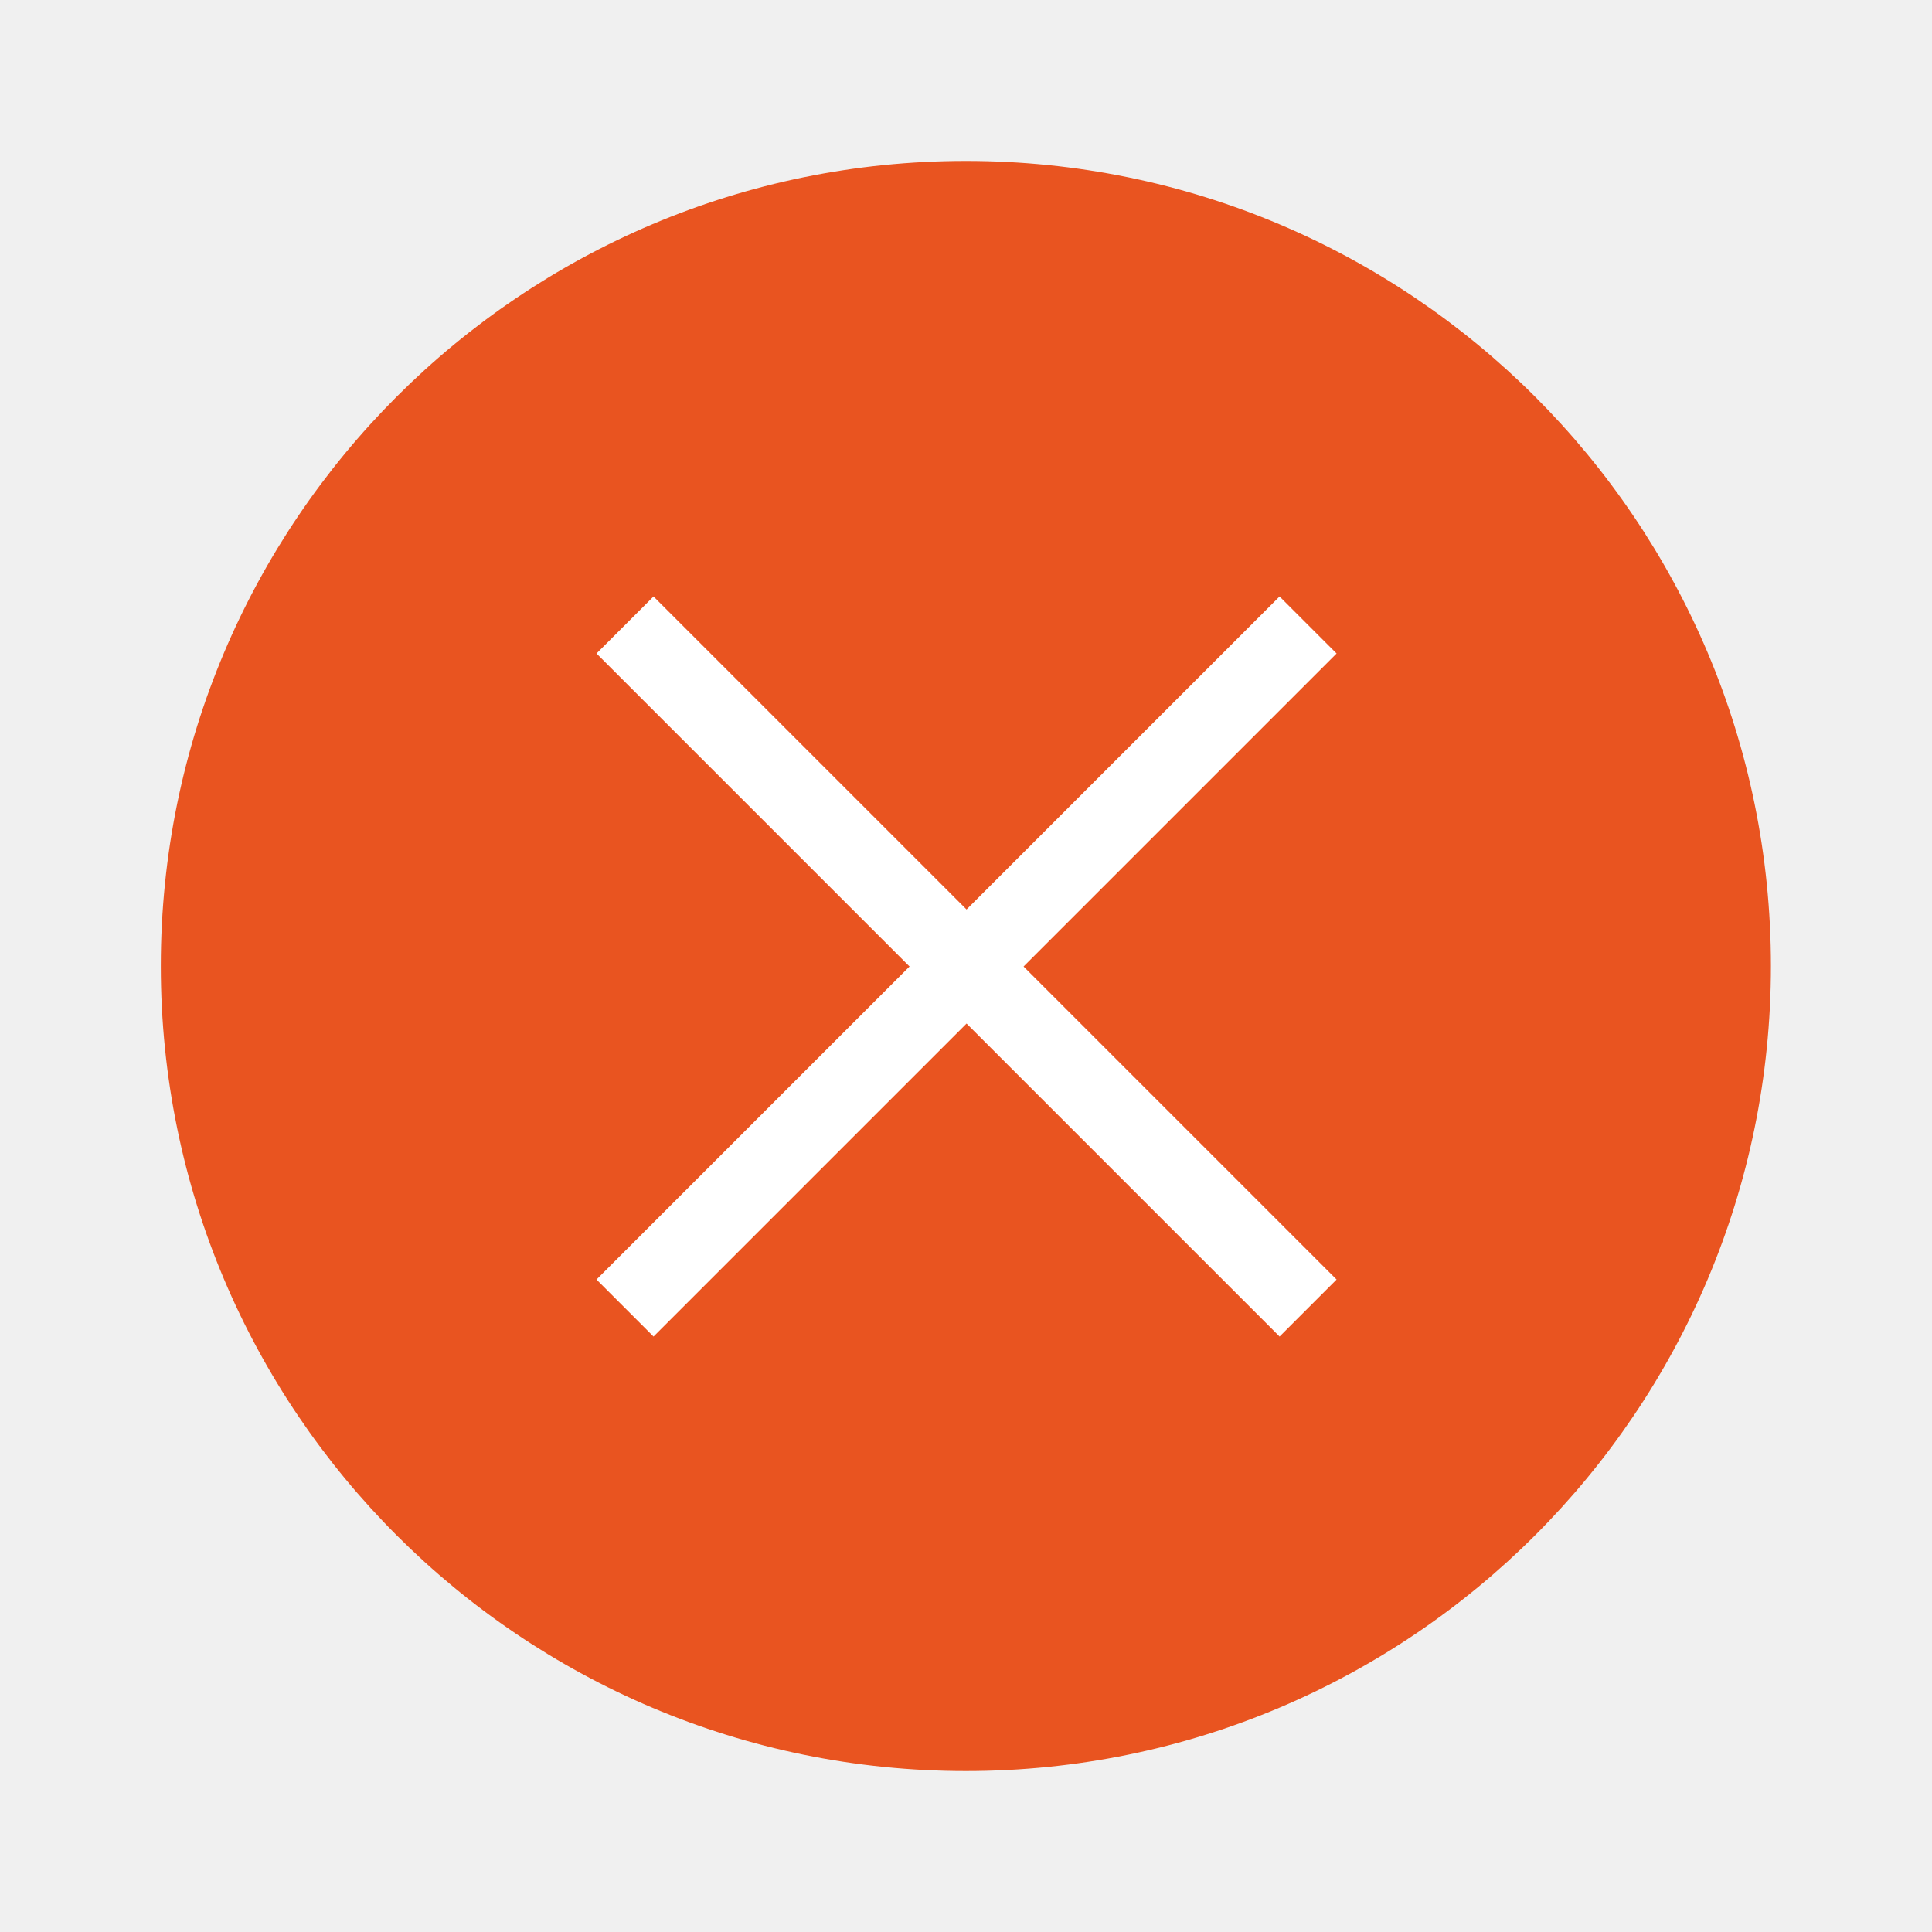
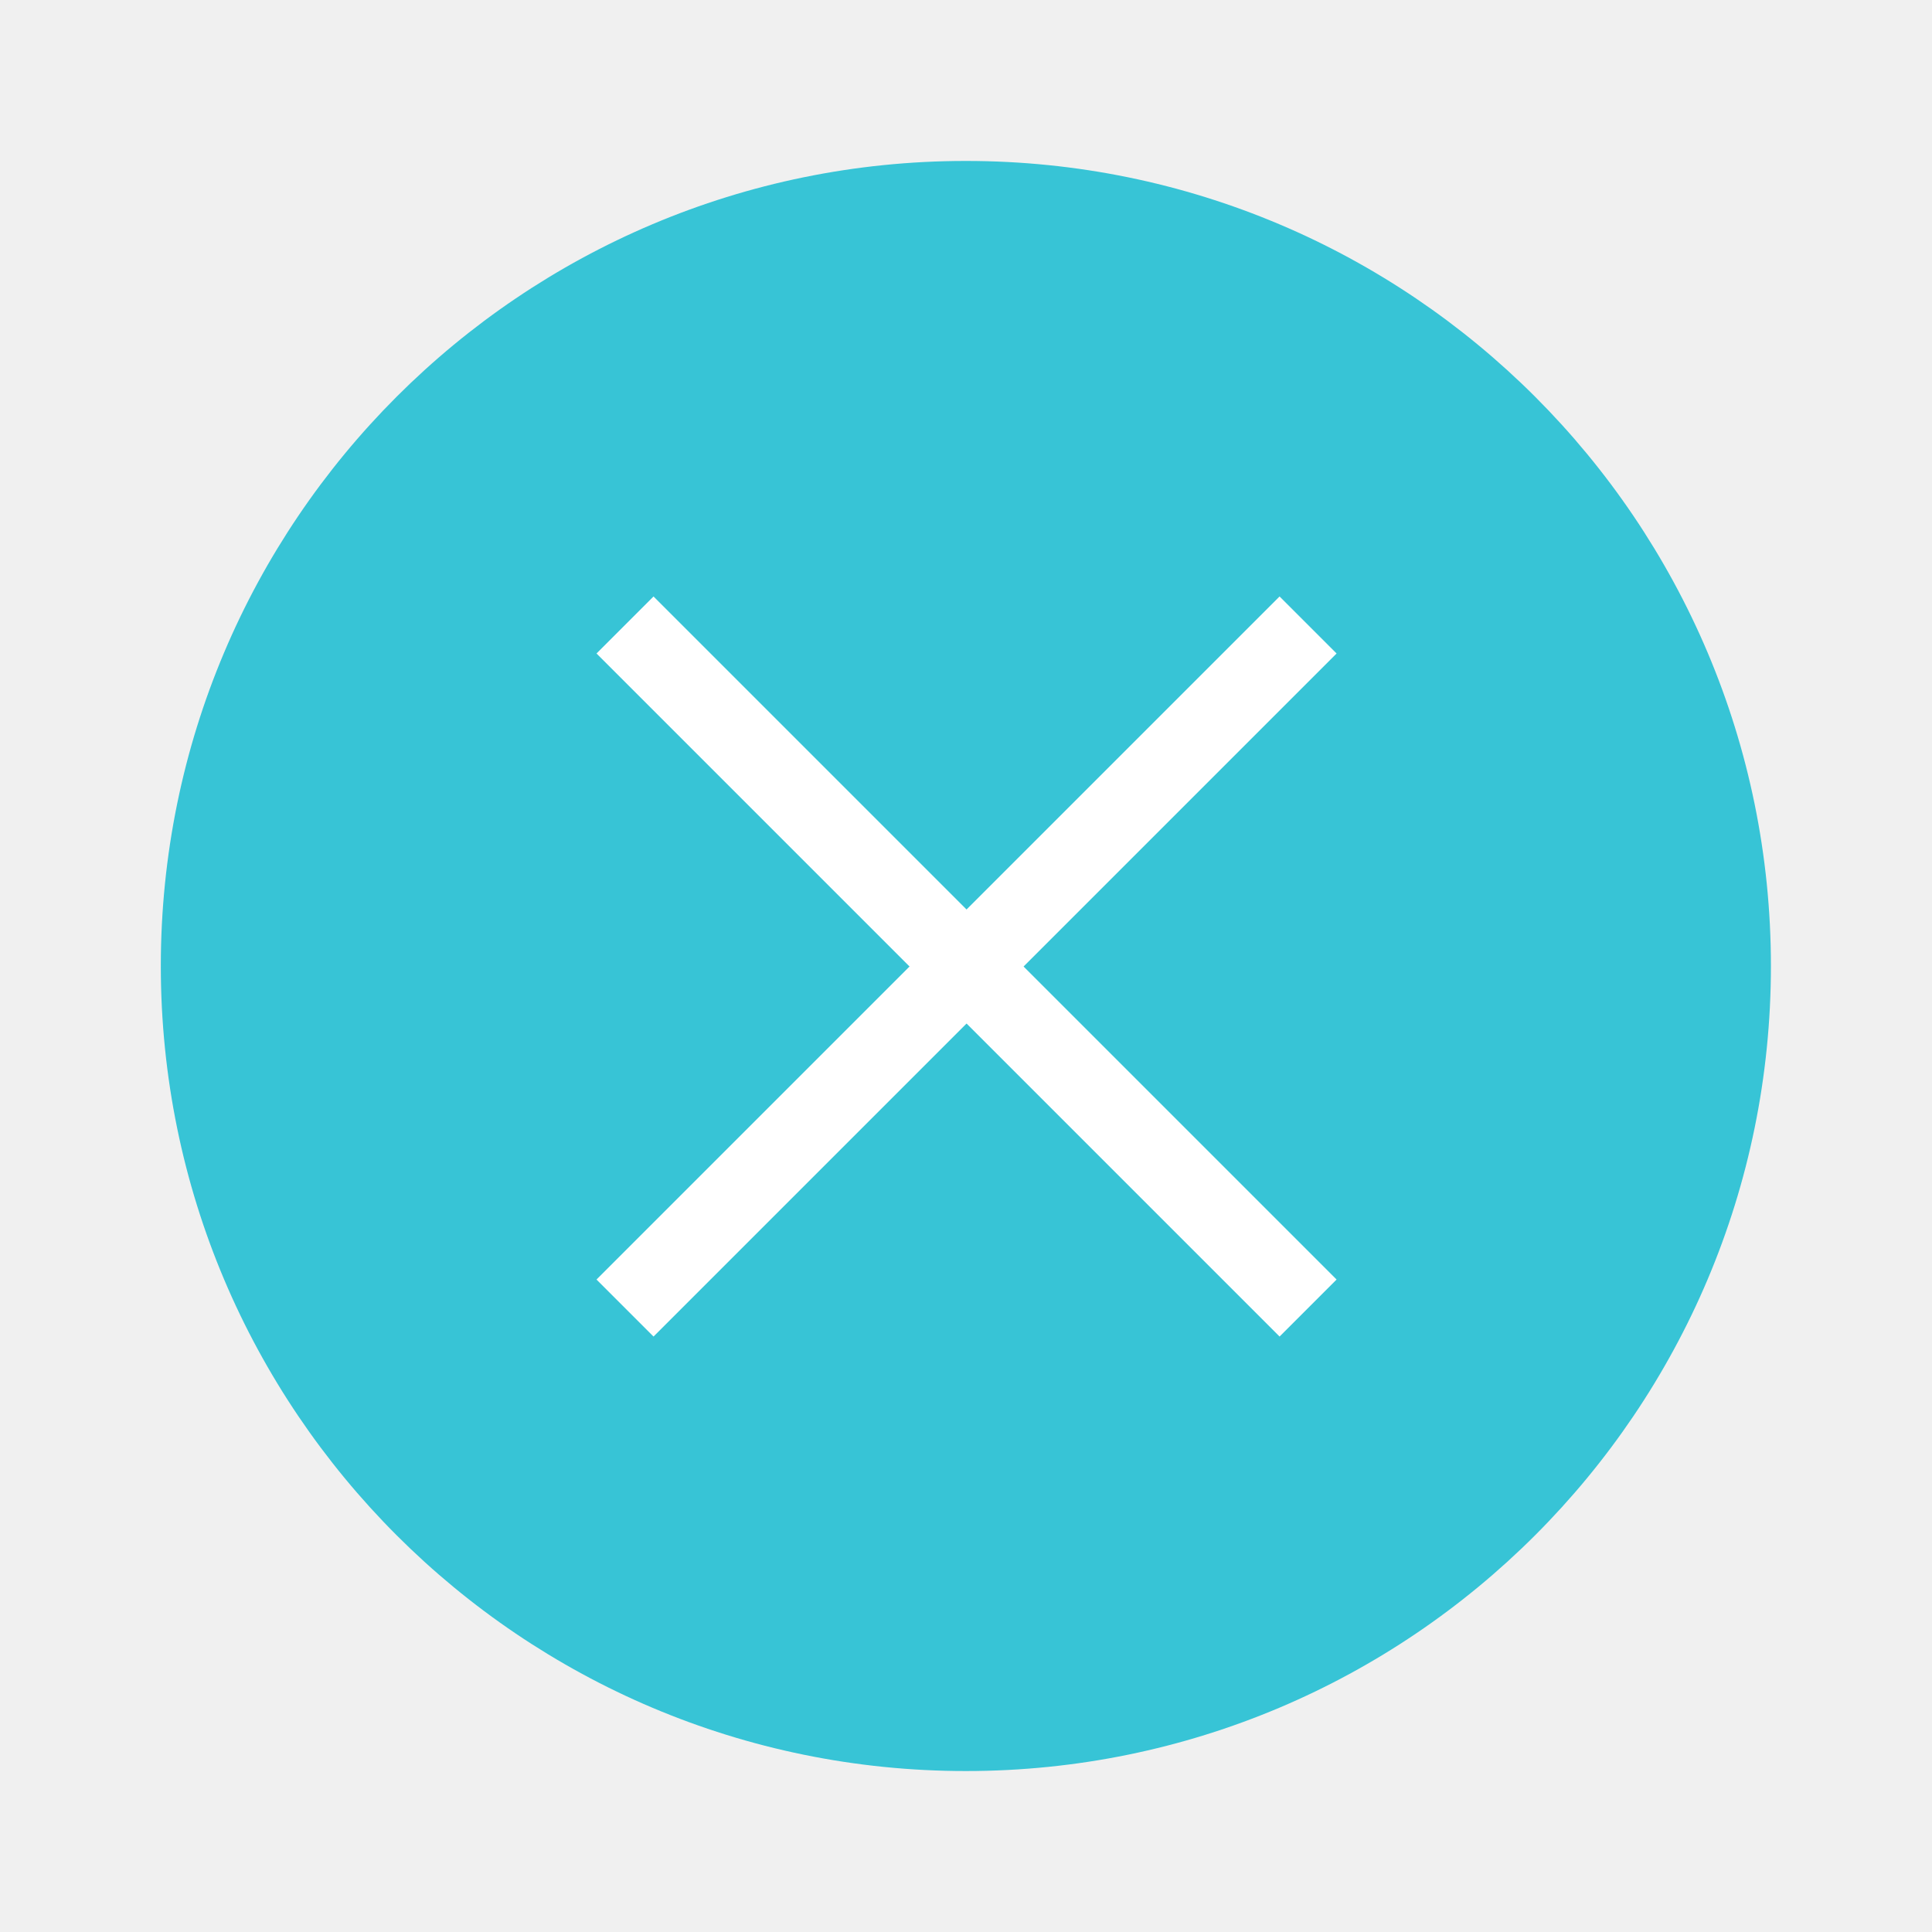
<svg xmlns="http://www.w3.org/2000/svg" width="24" height="24" version="1.1" viewBox="0 0 6.35 6.35" id="svg4636">
  <defs id="defs4640" />
  <g transform="translate(0.2645638,-290.915)" id="g4634">
-     <circle cx="2.91" cy="294.09" r="2.646" id="circle4626" style="fill:#e95420;stroke-width:0.661" />
+     <circle cx="2.91" cy="294.09" r="2.646" id="circle4626" style="fill:#37c4d6;stroke-width:0.661" />
    <g transform="rotate(-45,2.9104,294.09)" id="g4632" style="fill:#ffffff;stroke-width:0.29">
      <rect x="1.323" y="293.96" width="3.175" height="0.265" id="rect4628" />
      <rect transform="rotate(-90)" x="-295.68" y="2.778" width="3.175" height="0.265" id="rect4630" />
    </g>
  </g>
</svg>
